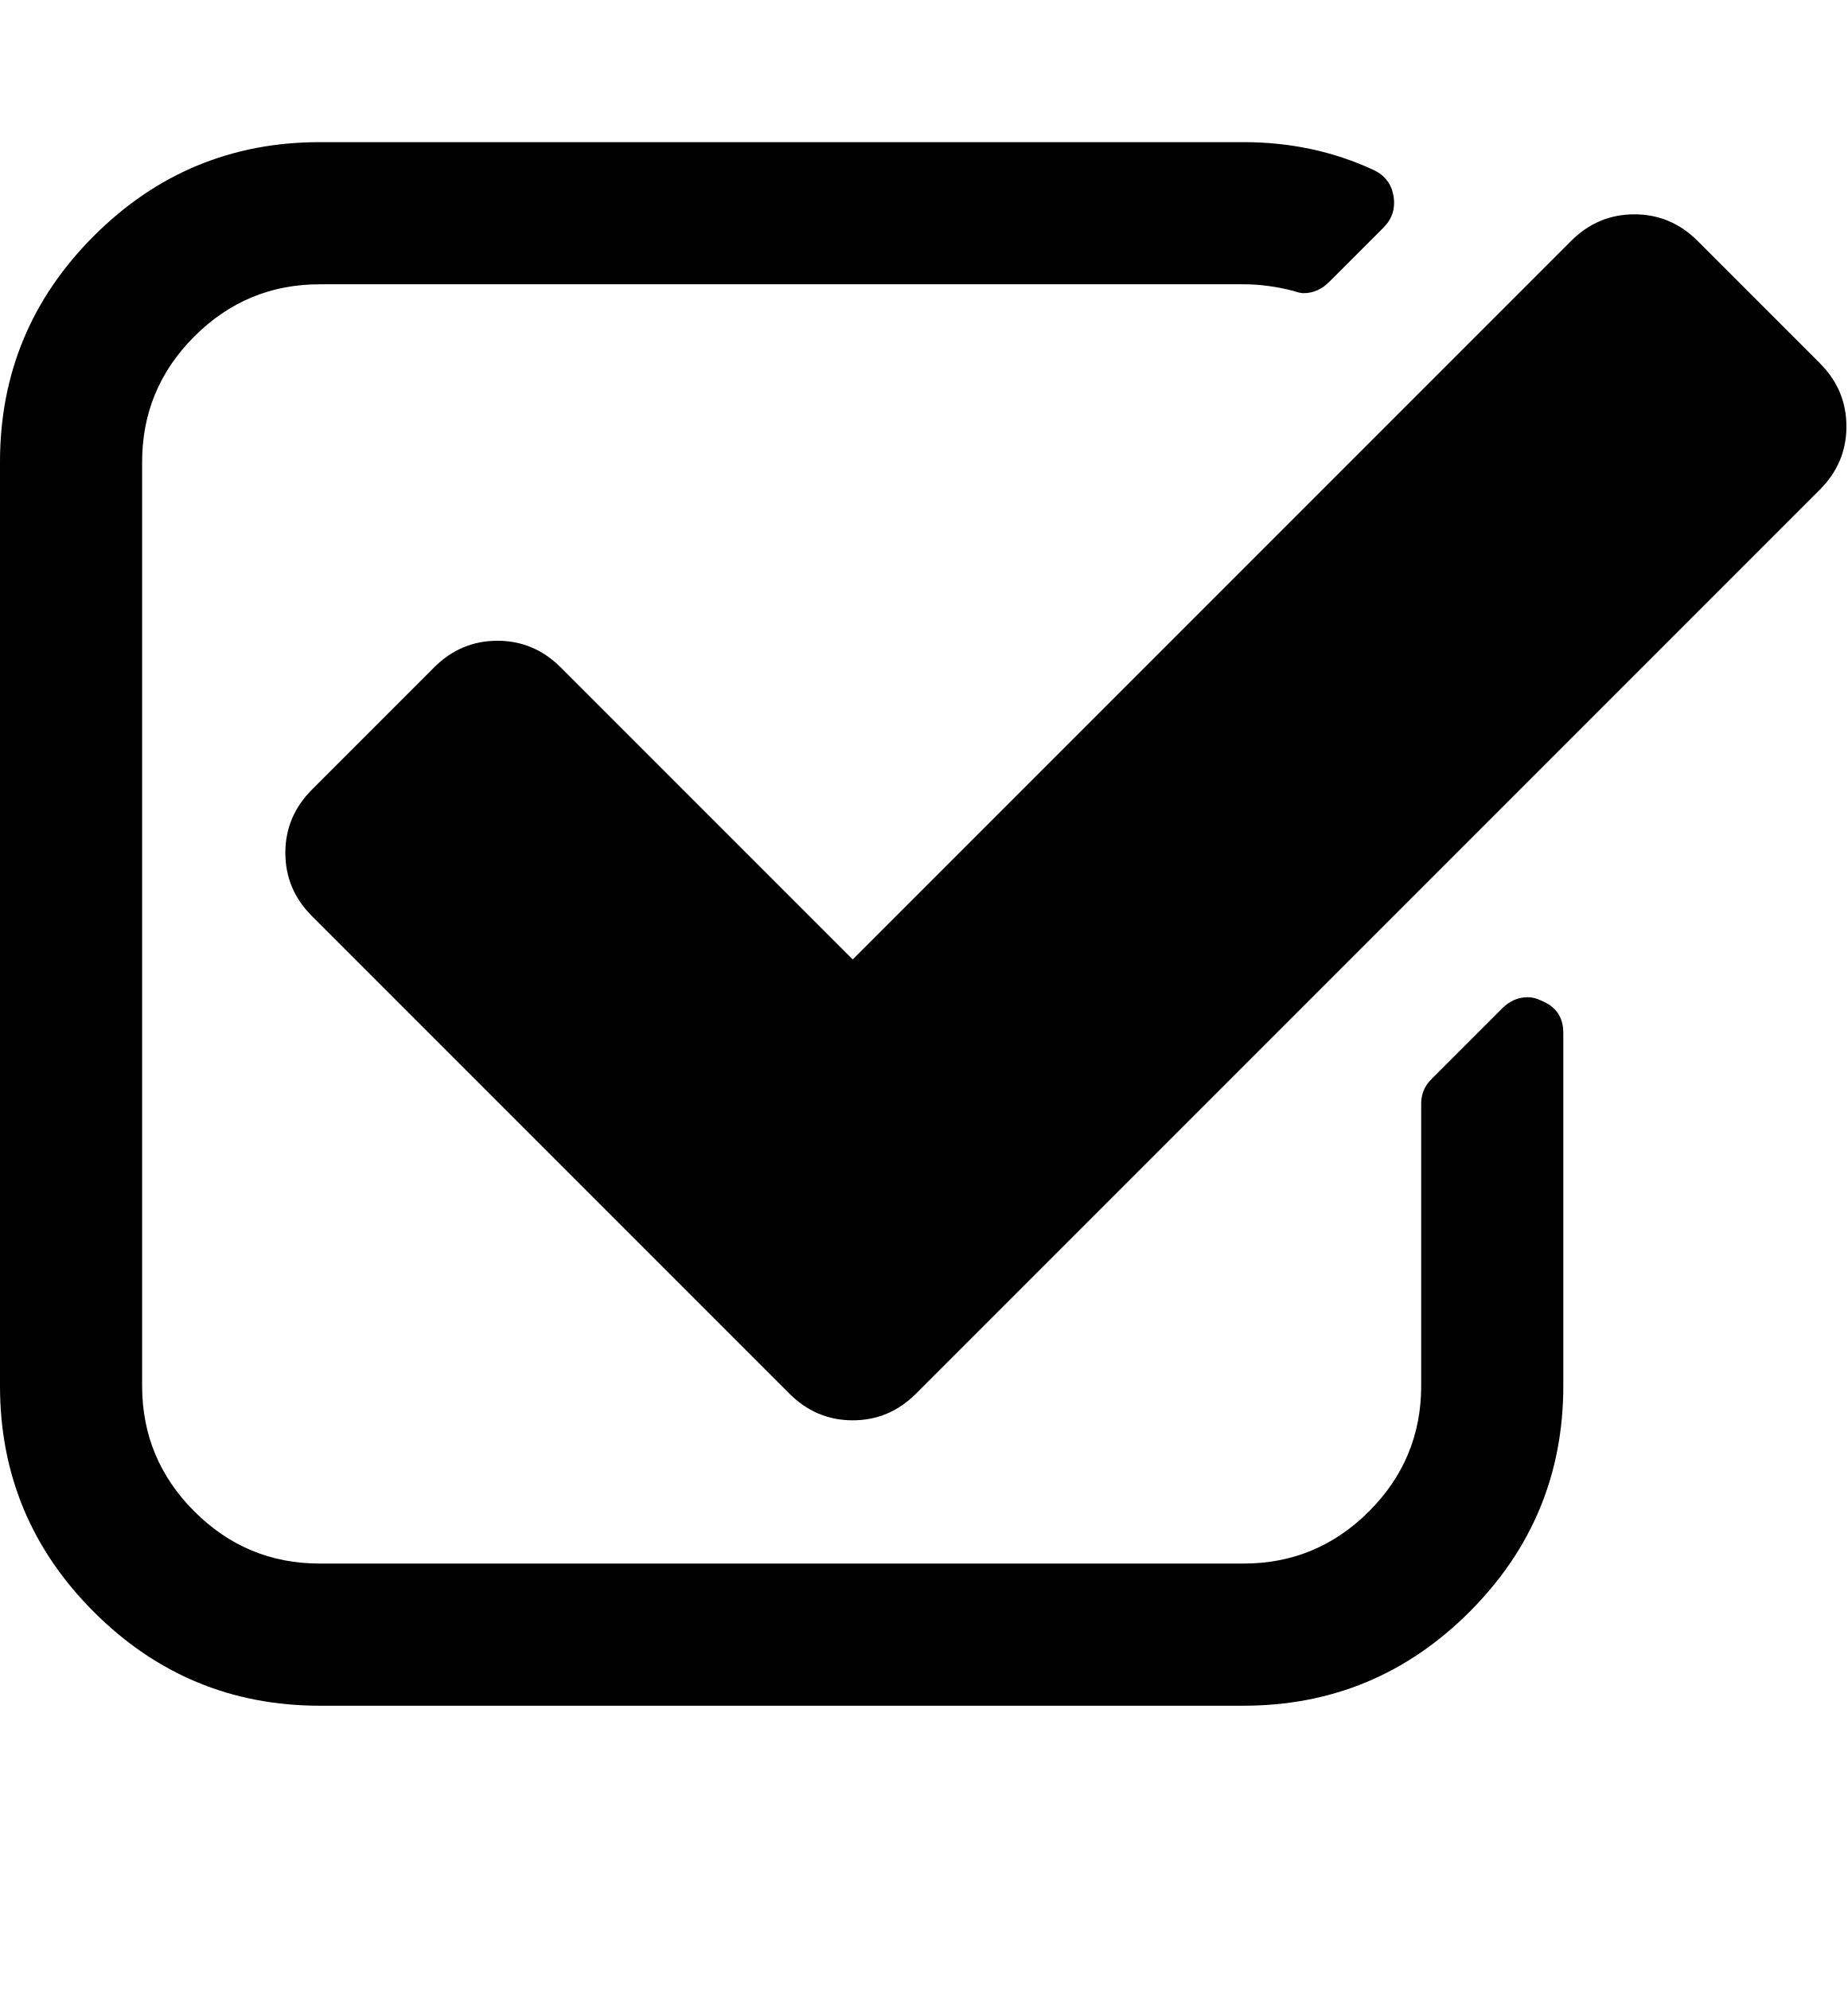
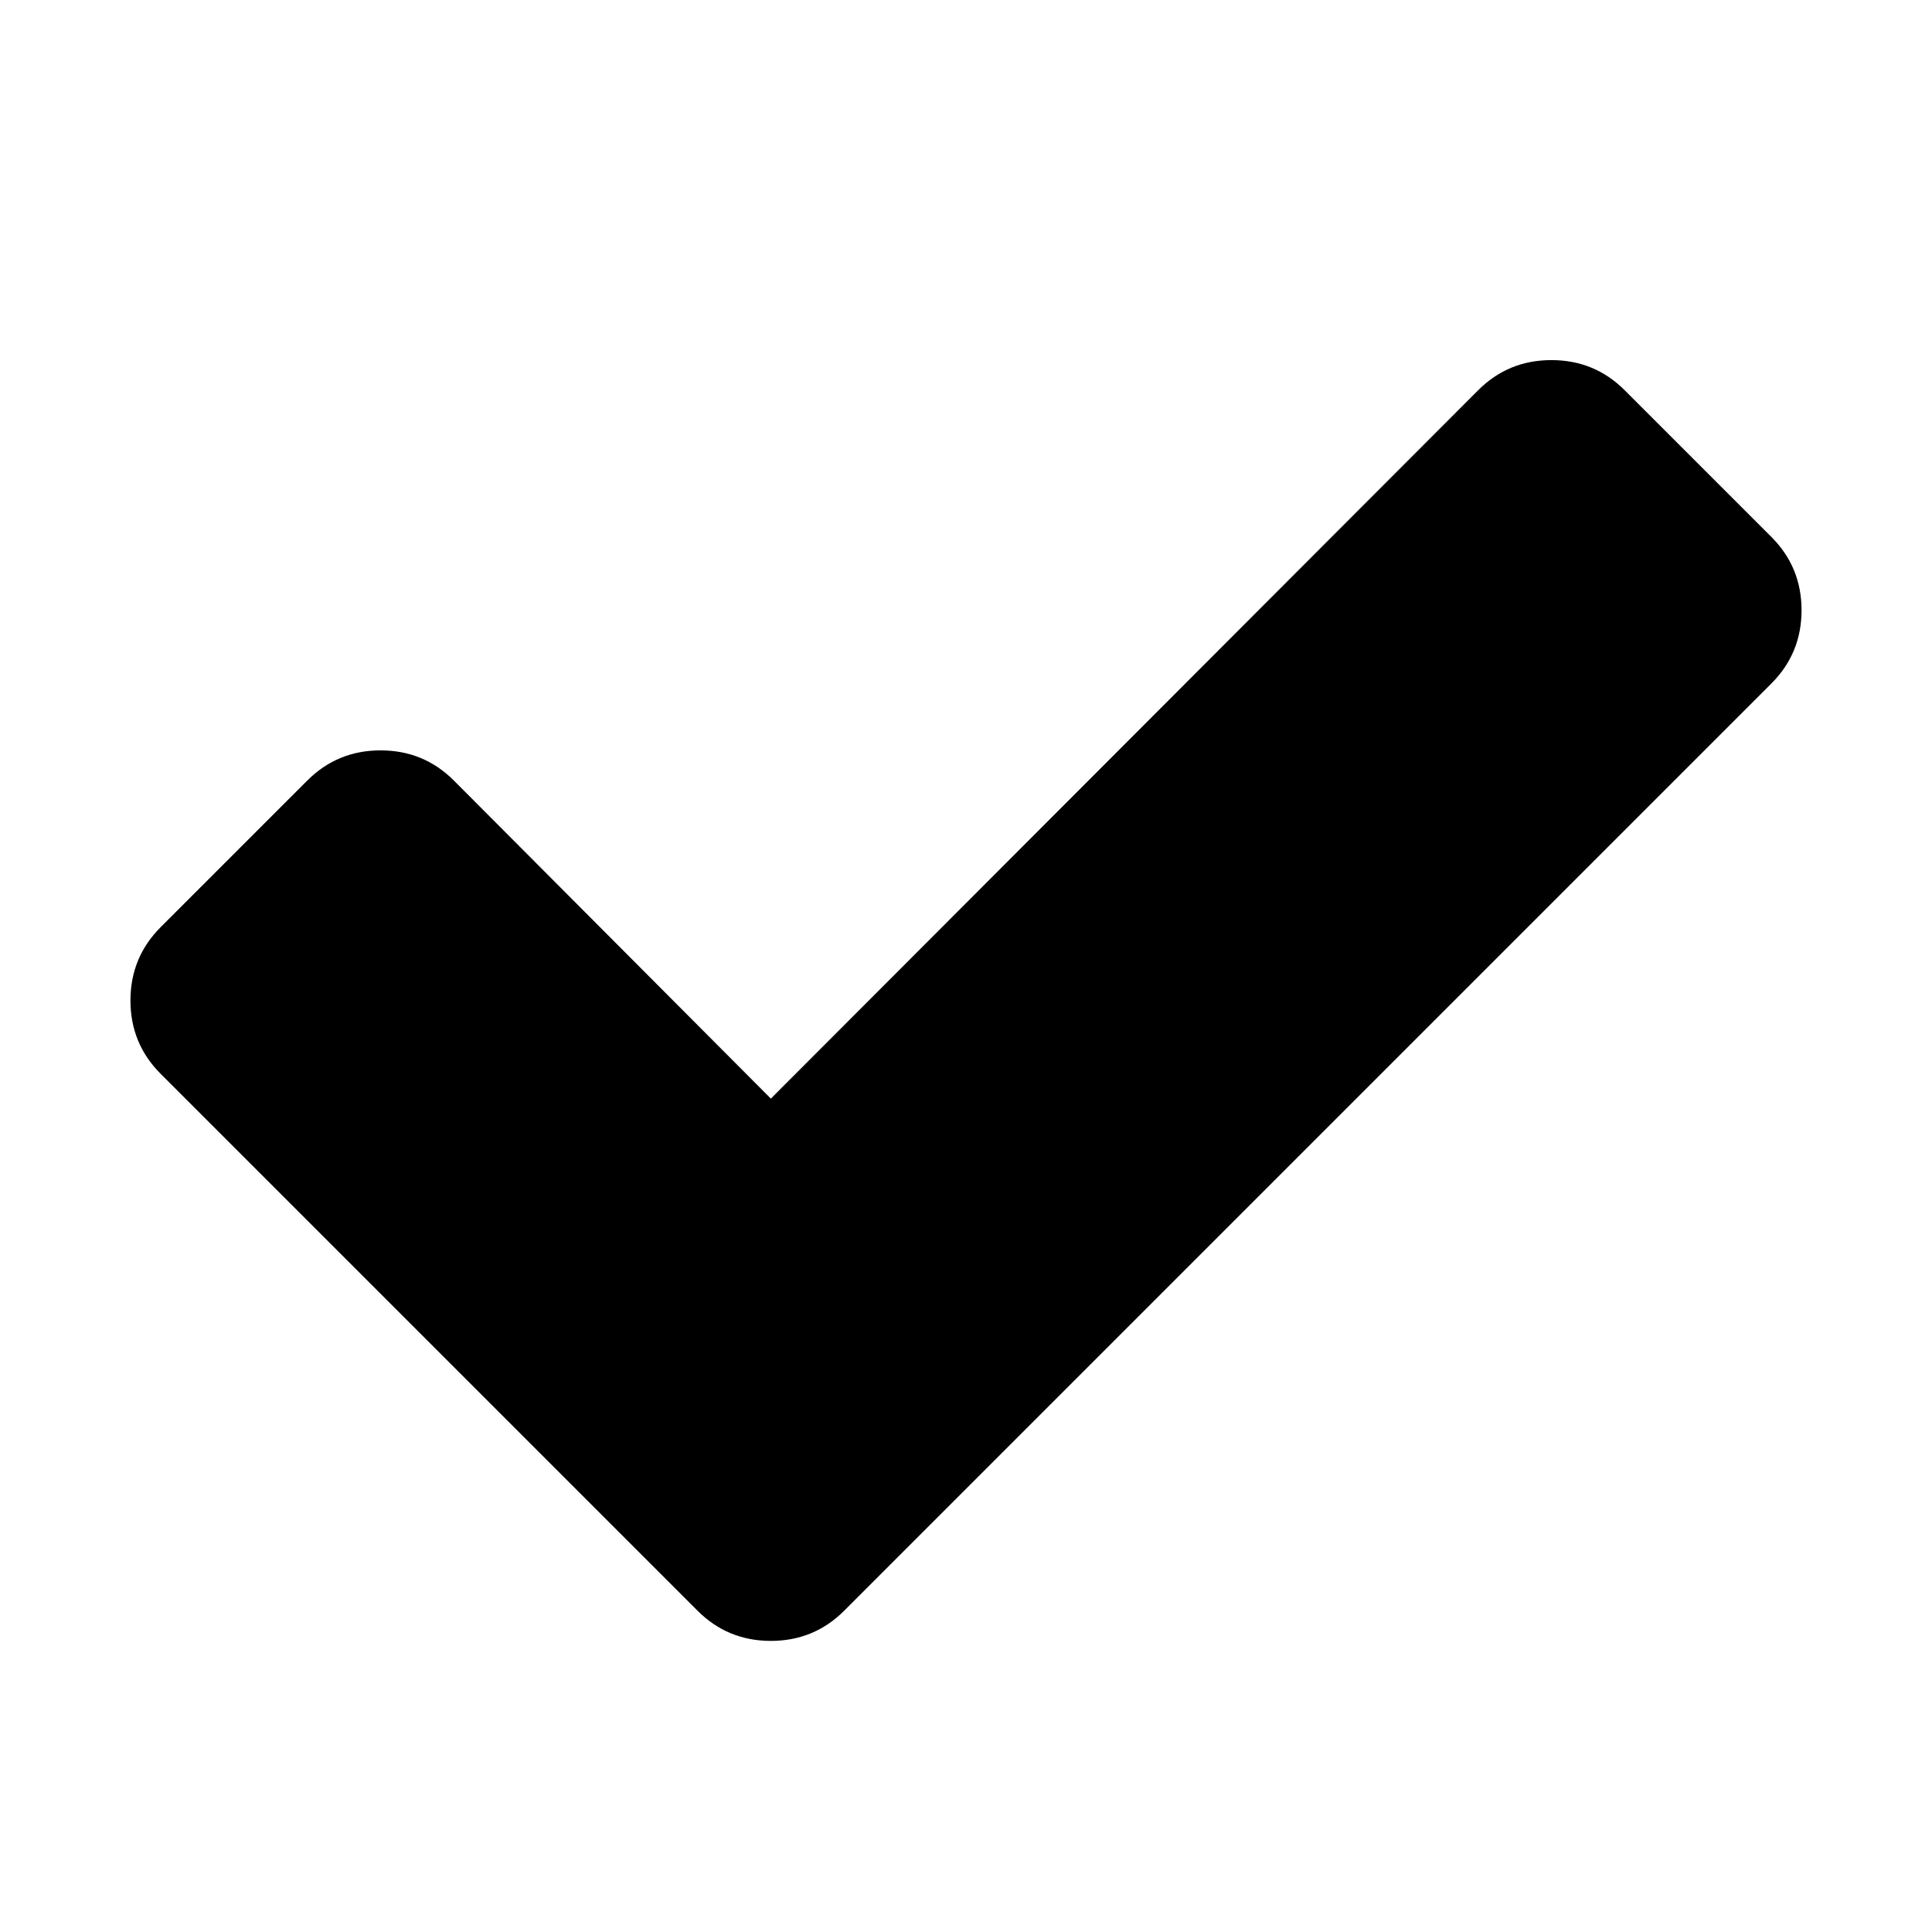
- <svg xmlns="http://www.w3.org/2000/svg" viewBox="0 0 1664 1792">
-   <path d="M1408 930v318q0 119-84.5 203.5T1120 1536H288q-119 0-203.5-84.5T0 1248V416q0-119 84.5-203.5T288 128h832q63 0 117 25 15 7 18 23 3 17-9 29l-49 49q-10 10-23 10-3 0-9-2-23-6-45-6H288q-66 0-113 47t-47 113v832q0 66 47 113t113 47h832q66 0 113-47t47-113V994q0-13 9-22l64-64q10-10 23-10 6 0 12 3 20 8 20 29zm231-489l-814 814q-24 24-57 24t-57-24L281 825q-24-24-24-57t24-57l110-110q24-24 57-24t57 24l263 263 647-647q24-24 57-24t57 24l110 110q24 24 24 57t-24 57z" />
+ <svg xmlns="http://www.w3.org/2000/svg" viewBox="0 0 1792 1792">
+   <path d="M1671 566q0 40-28 68l-724 724-136 136q-28 28-68 28t-68-28l-136-136-362-362q-28-28-28-68t28-68l136-136q28-28 68-28t68 28l294 295 656-657q28-28 68-28t68 28l136 136q28 28 28 68z" />
</svg>
